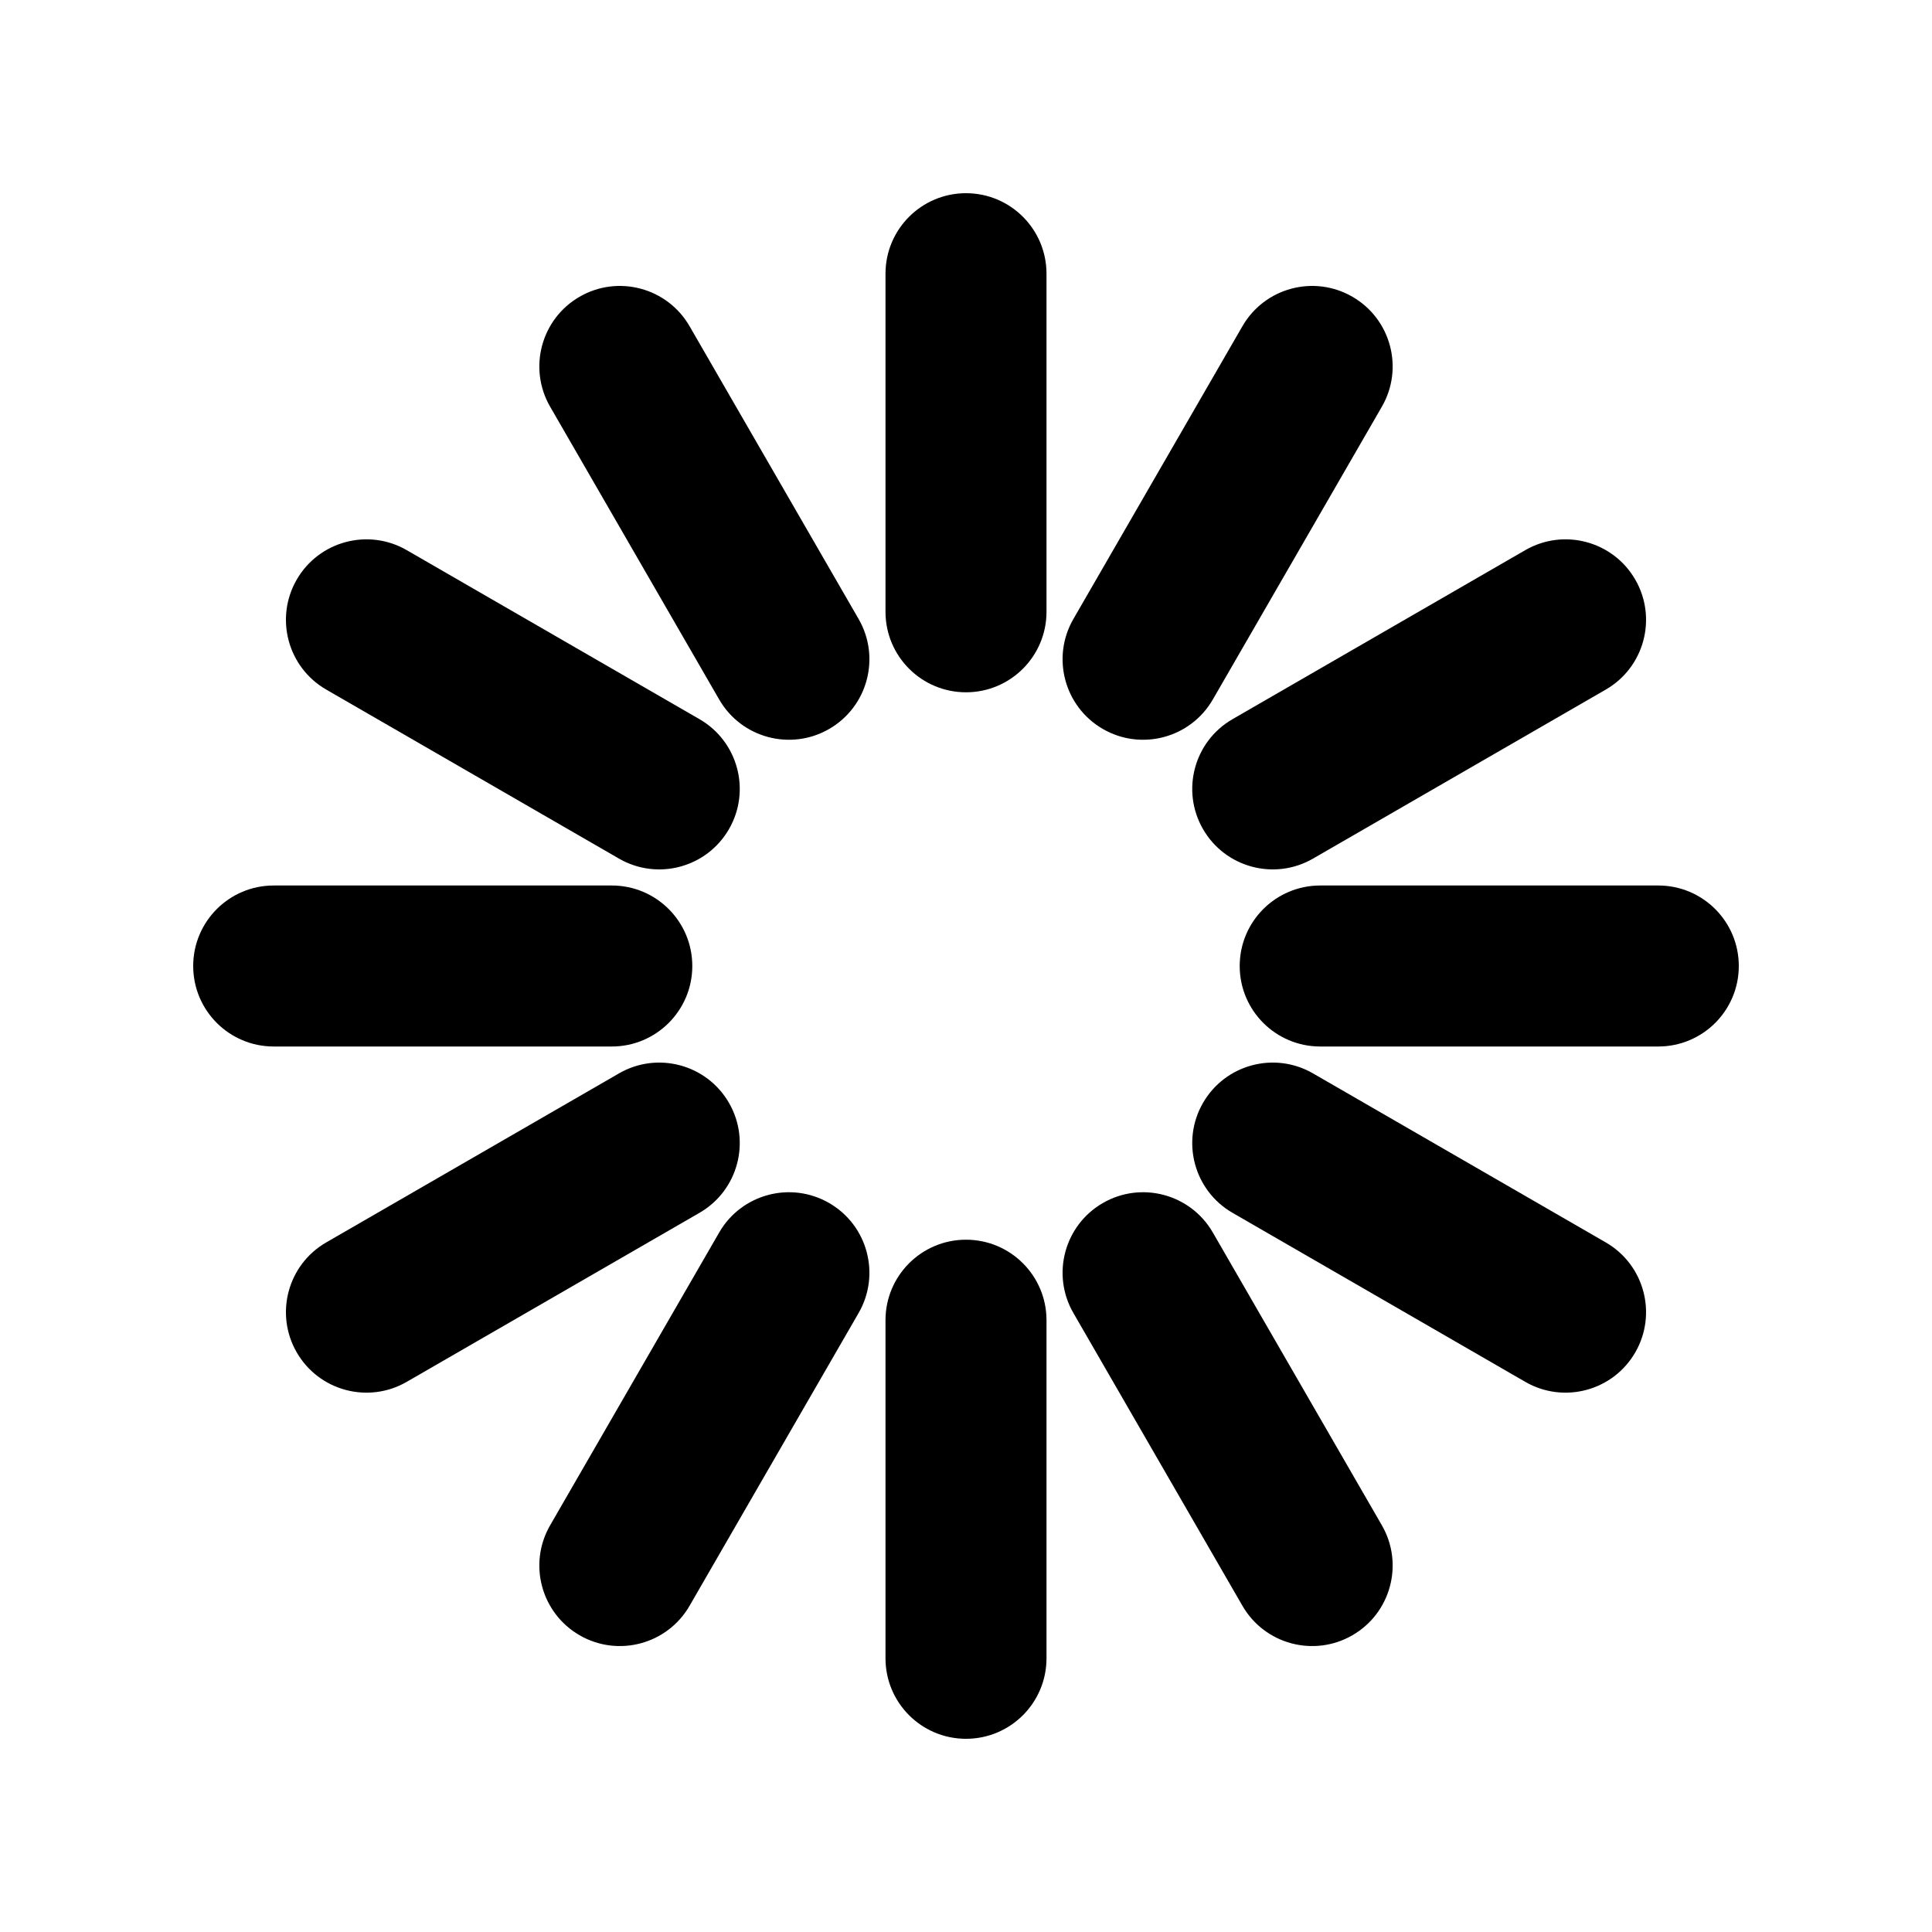
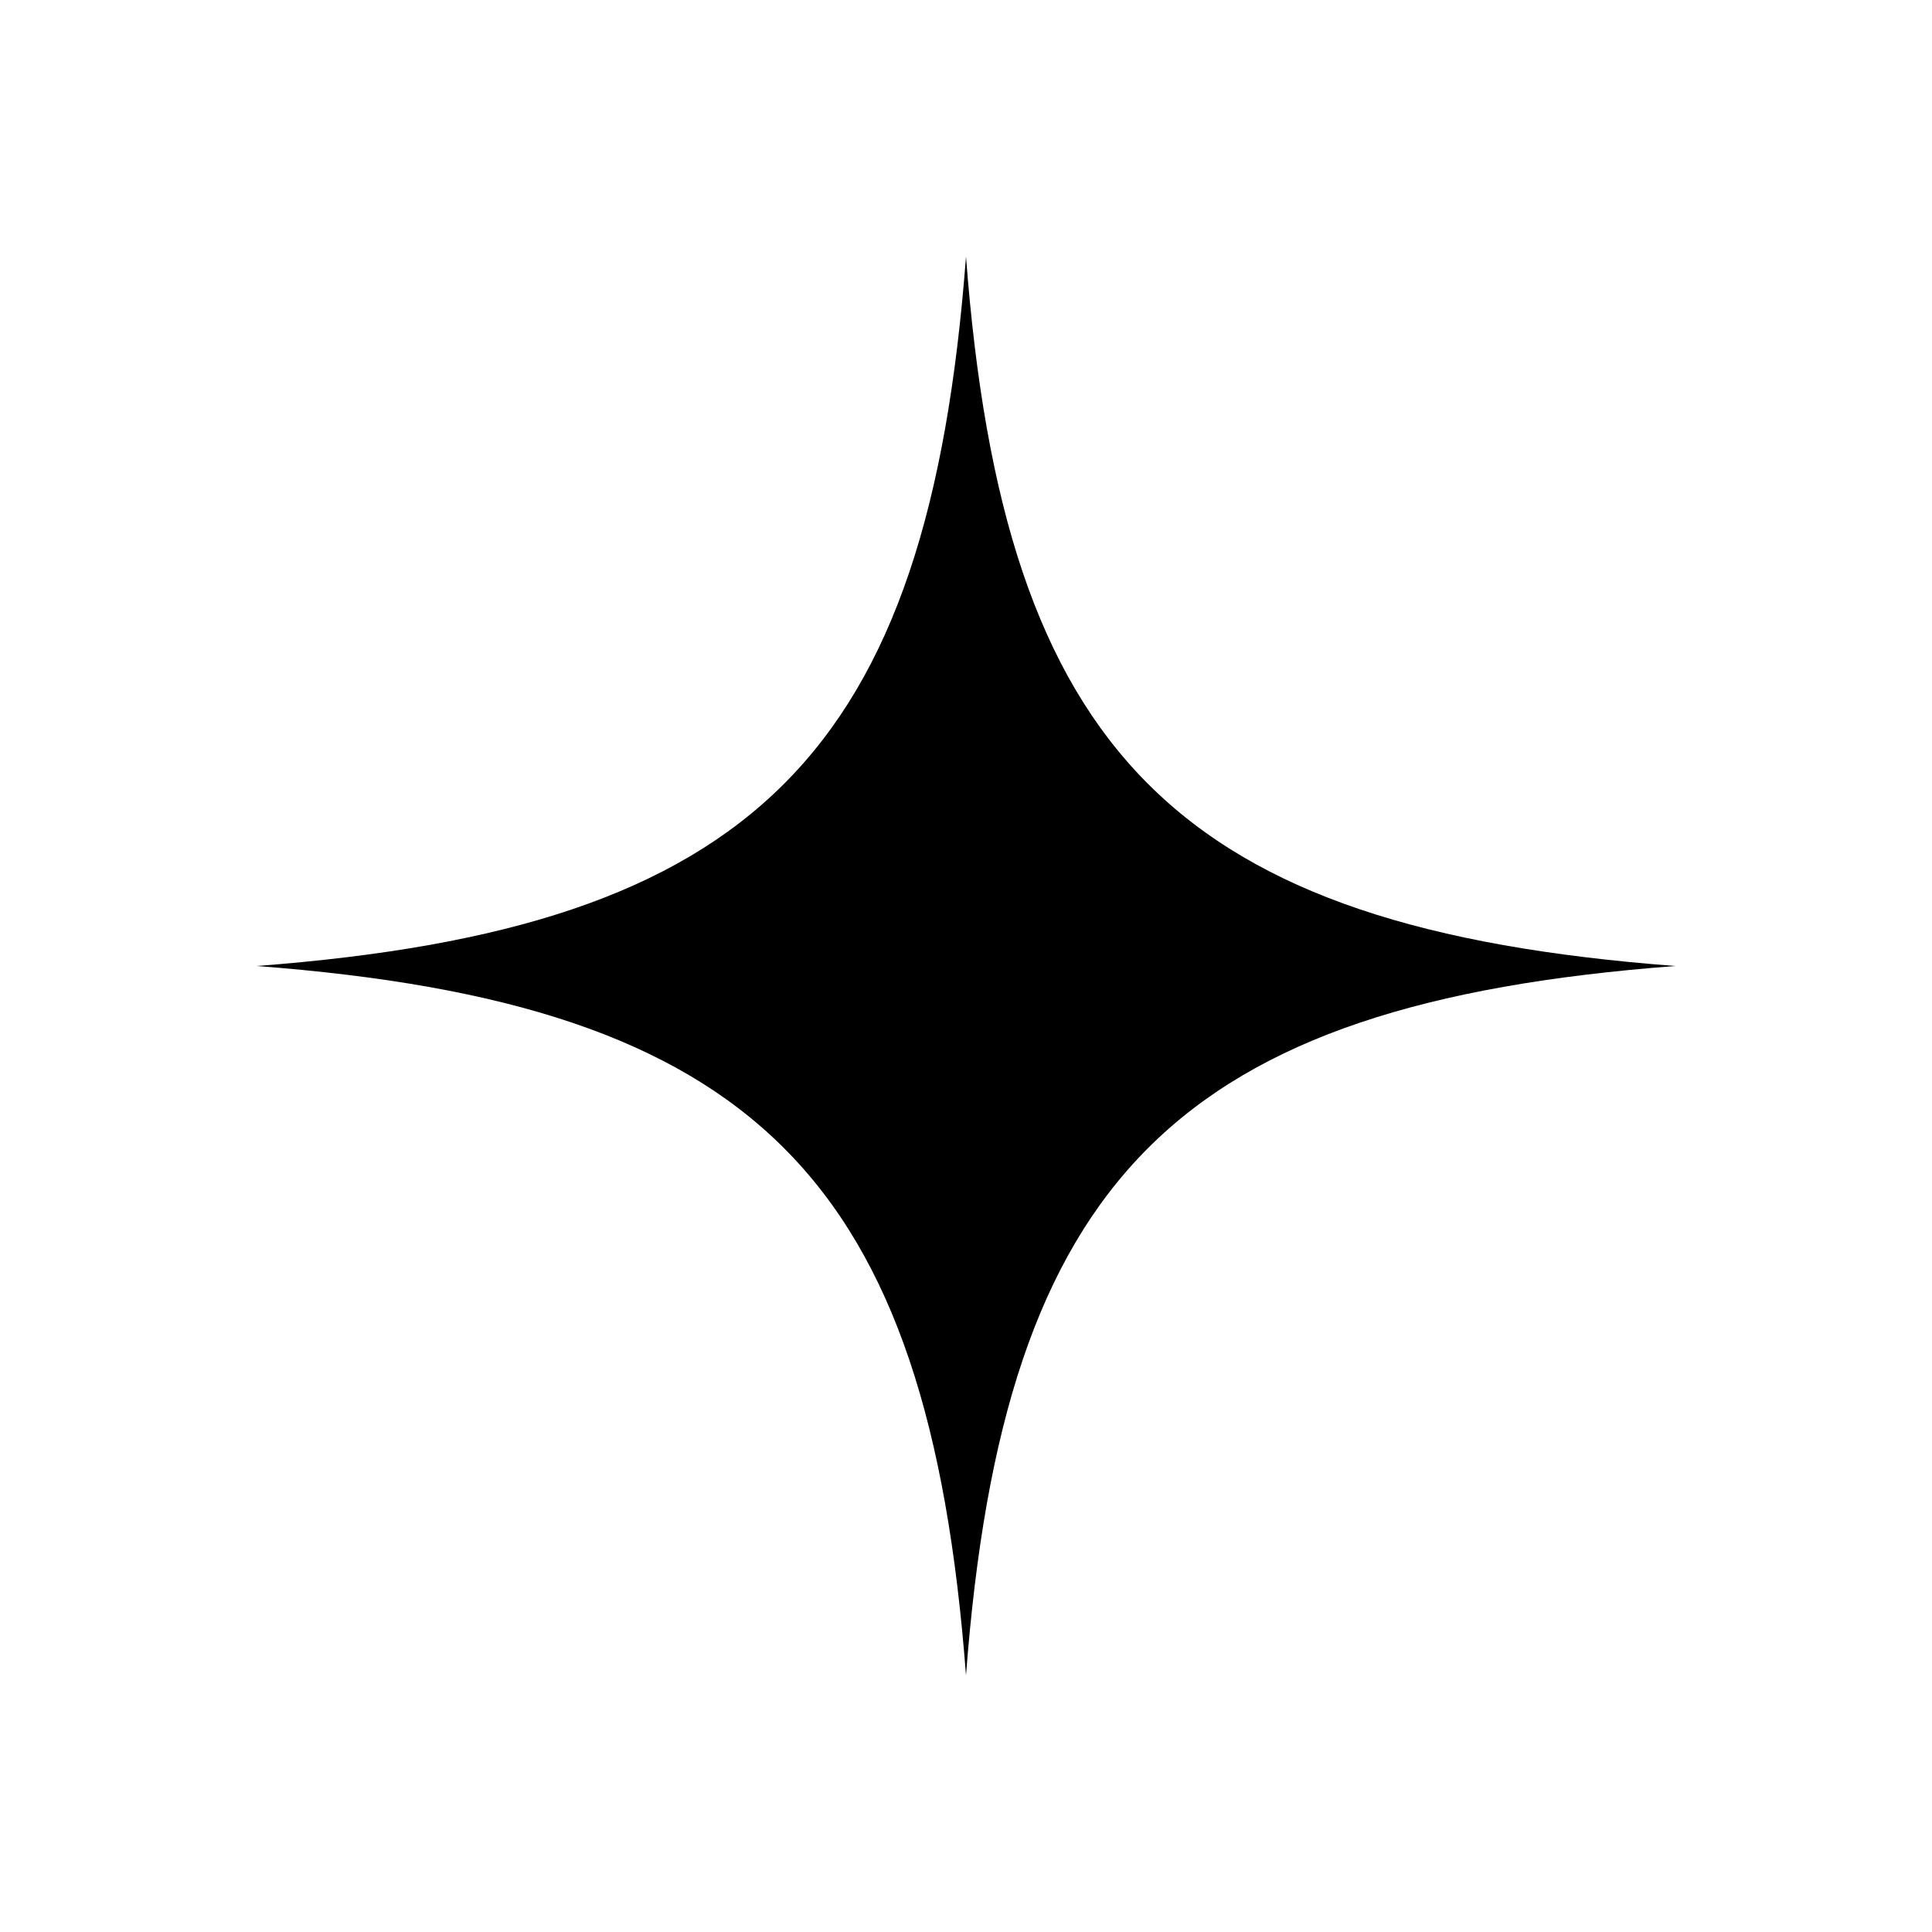
- <svg xmlns="http://www.w3.org/2000/svg" viewBox="0 0 24 24" fill="currentColor">
-   <g>
-     <rect x="11" y="2.4" width="2" height="6.2" rx="1" transform="rotate(0 12 12)" />
-     <rect x="11" y="2.4" width="2" height="6.2" rx="1" transform="rotate(30 12 12)" />
-     <rect x="11" y="2.4" width="2" height="6.2" rx="1" transform="rotate(60 12 12)" />
-     <rect x="11" y="2.4" width="2" height="6.2" rx="1" transform="rotate(90 12 12)" />
-     <rect x="11" y="2.4" width="2" height="6.2" rx="1" transform="rotate(120 12 12)" />
-     <rect x="11" y="2.4" width="2" height="6.2" rx="1" transform="rotate(150 12 12)" />
-     <rect x="11" y="2.4" width="2" height="6.2" rx="1" transform="rotate(180 12 12)" />
-     <rect x="11" y="2.4" width="2" height="6.2" rx="1" transform="rotate(210 12 12)" />
-     <rect x="11" y="2.4" width="2" height="6.2" rx="1" transform="rotate(240 12 12)" />
-     <rect x="11" y="2.4" width="2" height="6.2" rx="1" transform="rotate(270 12 12)" />
-     <rect x="11" y="2.4" width="2" height="6.2" rx="1" transform="rotate(300 12 12)" />
-     <rect x="11" y="2.4" width="2" height="6.2" rx="1" transform="rotate(330 12 12)" />
-   </g>
+ <svg xmlns="http://www.w3.org/2000/svg" viewBox="0 0 256 256" fill="currentColor">
+   <path d="M128 34            C133 100 156 123 222 128            C156 133 133 156 128 222            C123 156 100 133 34 128            C100 123 123 100 128 34 Z" />
</svg>
